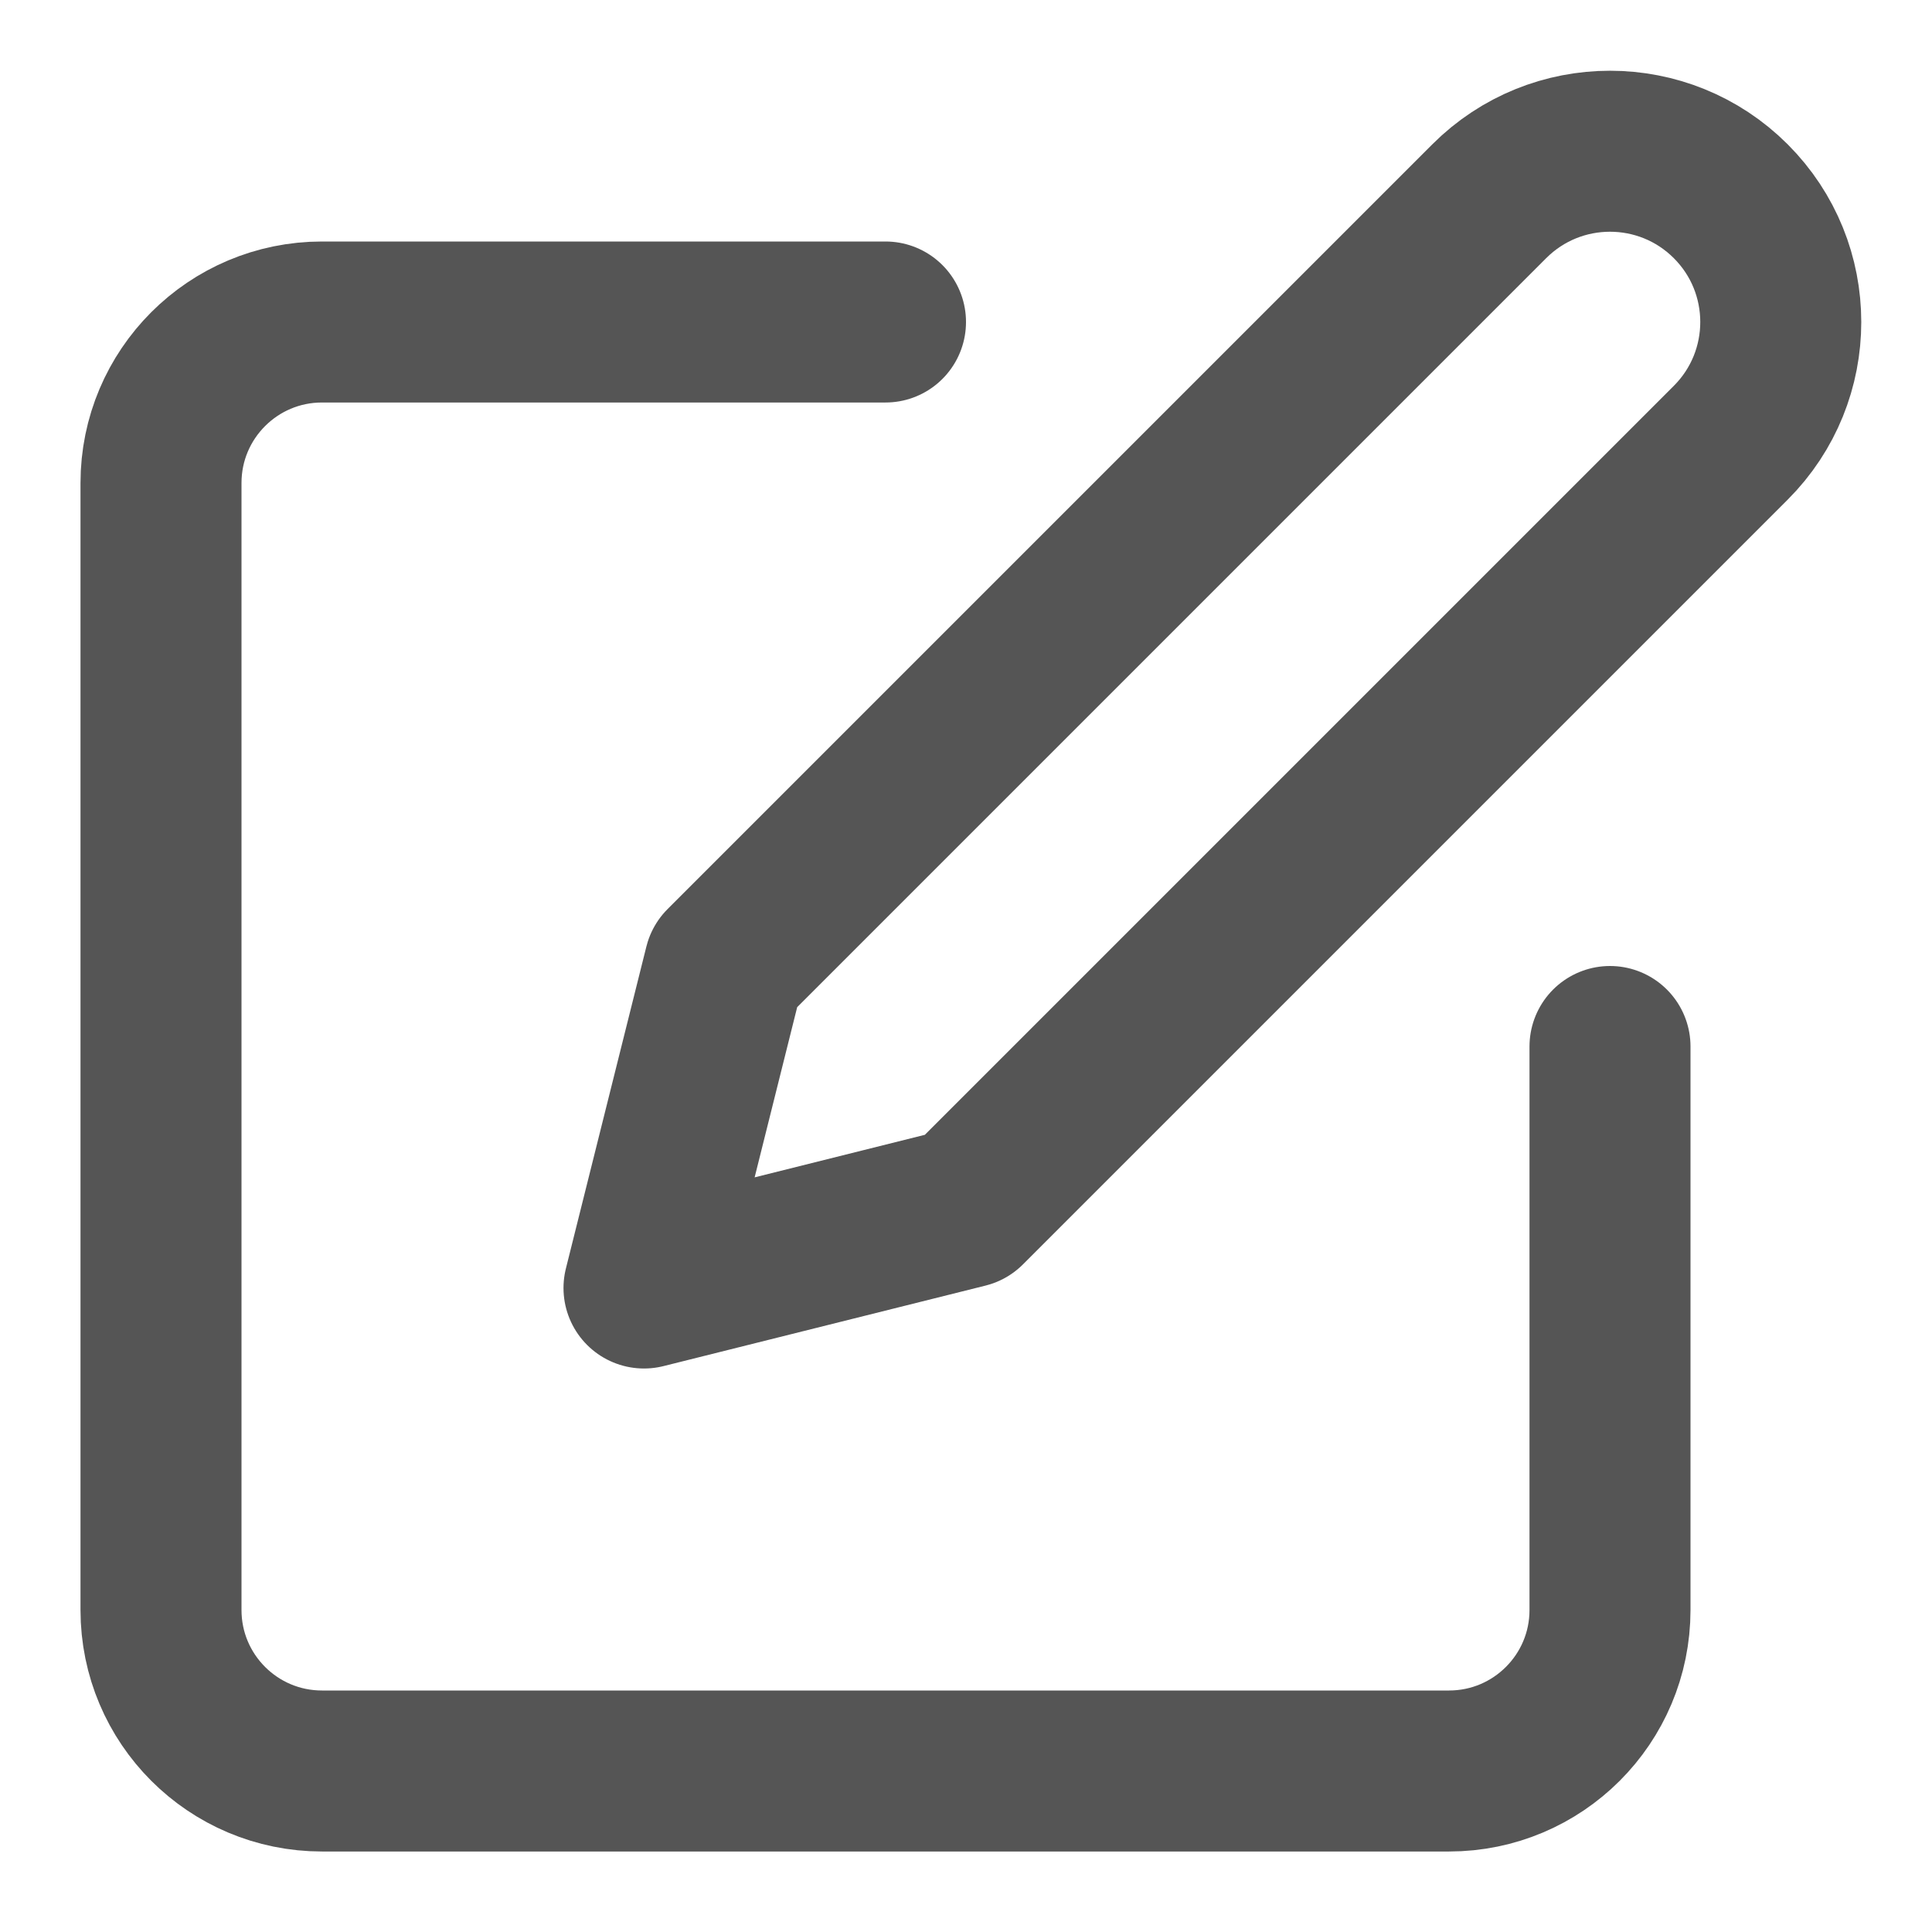
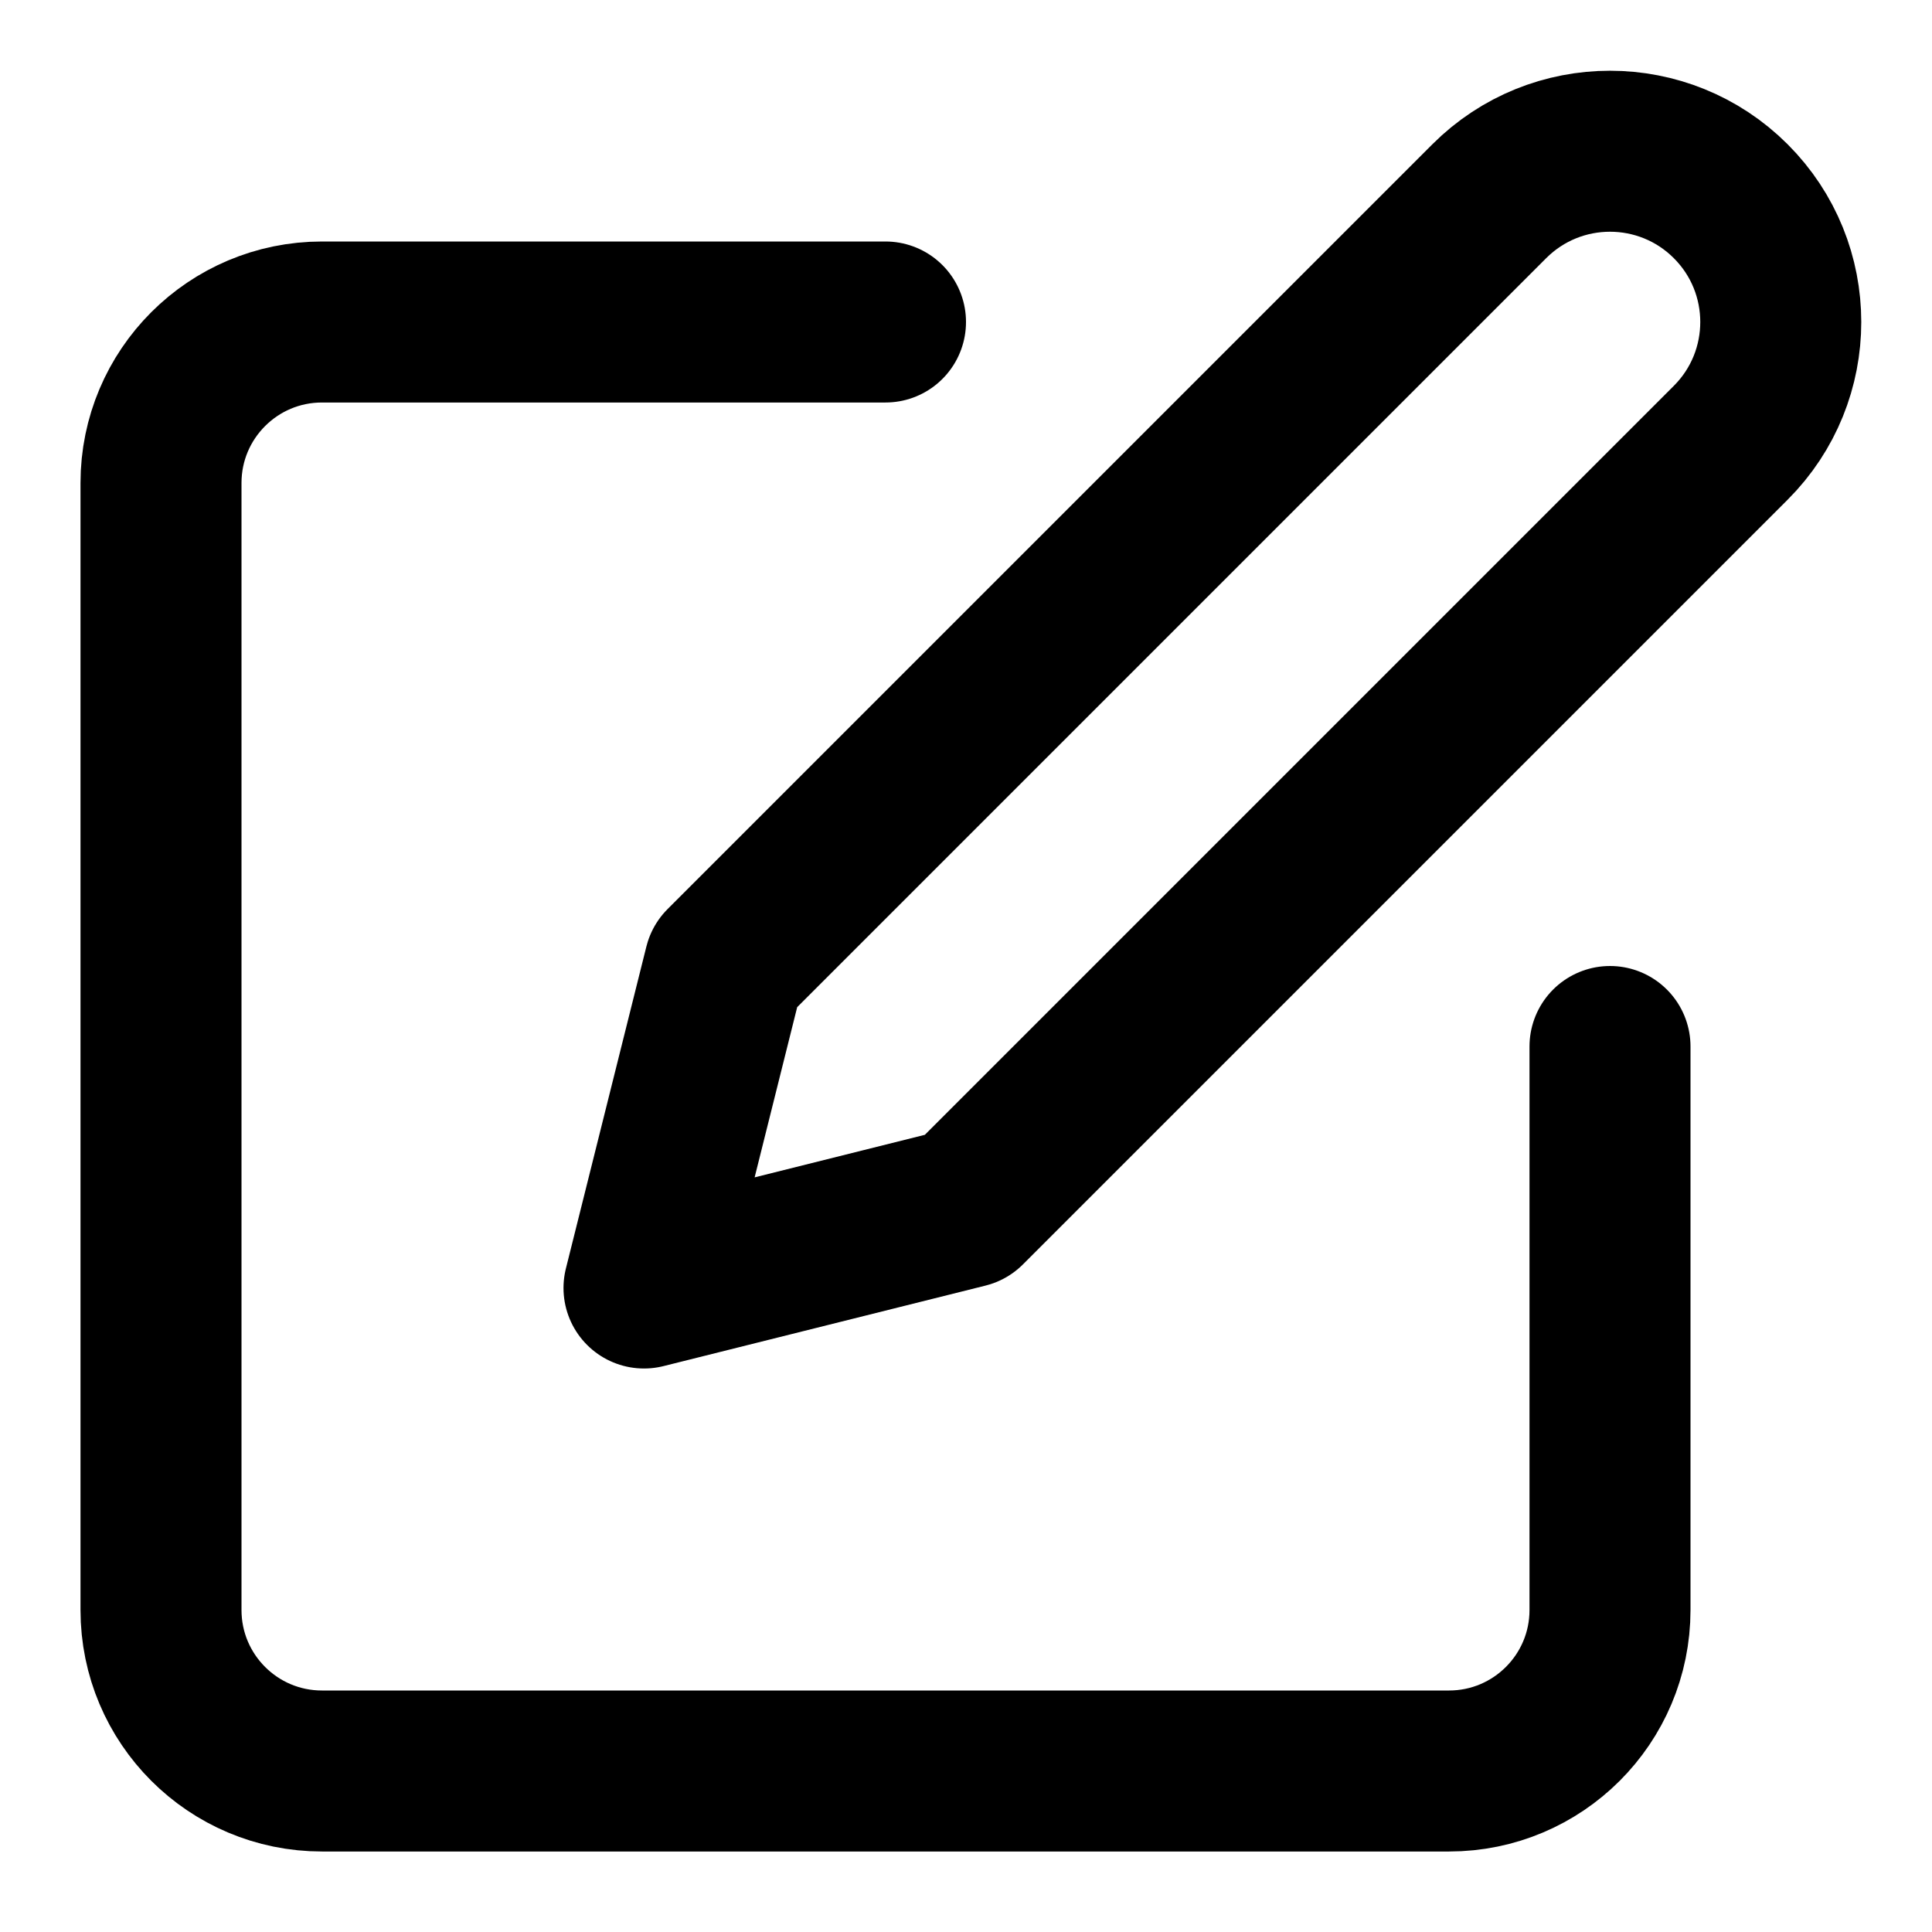
- <svg xmlns="http://www.w3.org/2000/svg" width="24" height="24" viewBox="0 0 24 24" fill="none" stroke="#555555" stroke-width="2" stroke-linecap="round" stroke-linejoin="round" class="feather feather-edit">
+ <svg xmlns="http://www.w3.org/2000/svg" width="20" height="20" viewBox="0 0 24 24" fill="none" stroke="currentColor" stroke-width="2" stroke-linecap="round" stroke-linejoin="round" class="feather feather-edit">
  <path d="M11 4H4a2 2 0 0 0-2 2v14a2 2 0 0 0 2 2h14a2 2 0 0 0 2-2v-7" />
  <path d="M18.5 2.5a2.121 2.121 0 0 1 3 3L12 15l-4 1 1-4 9.5-9.5z" />
</svg>
